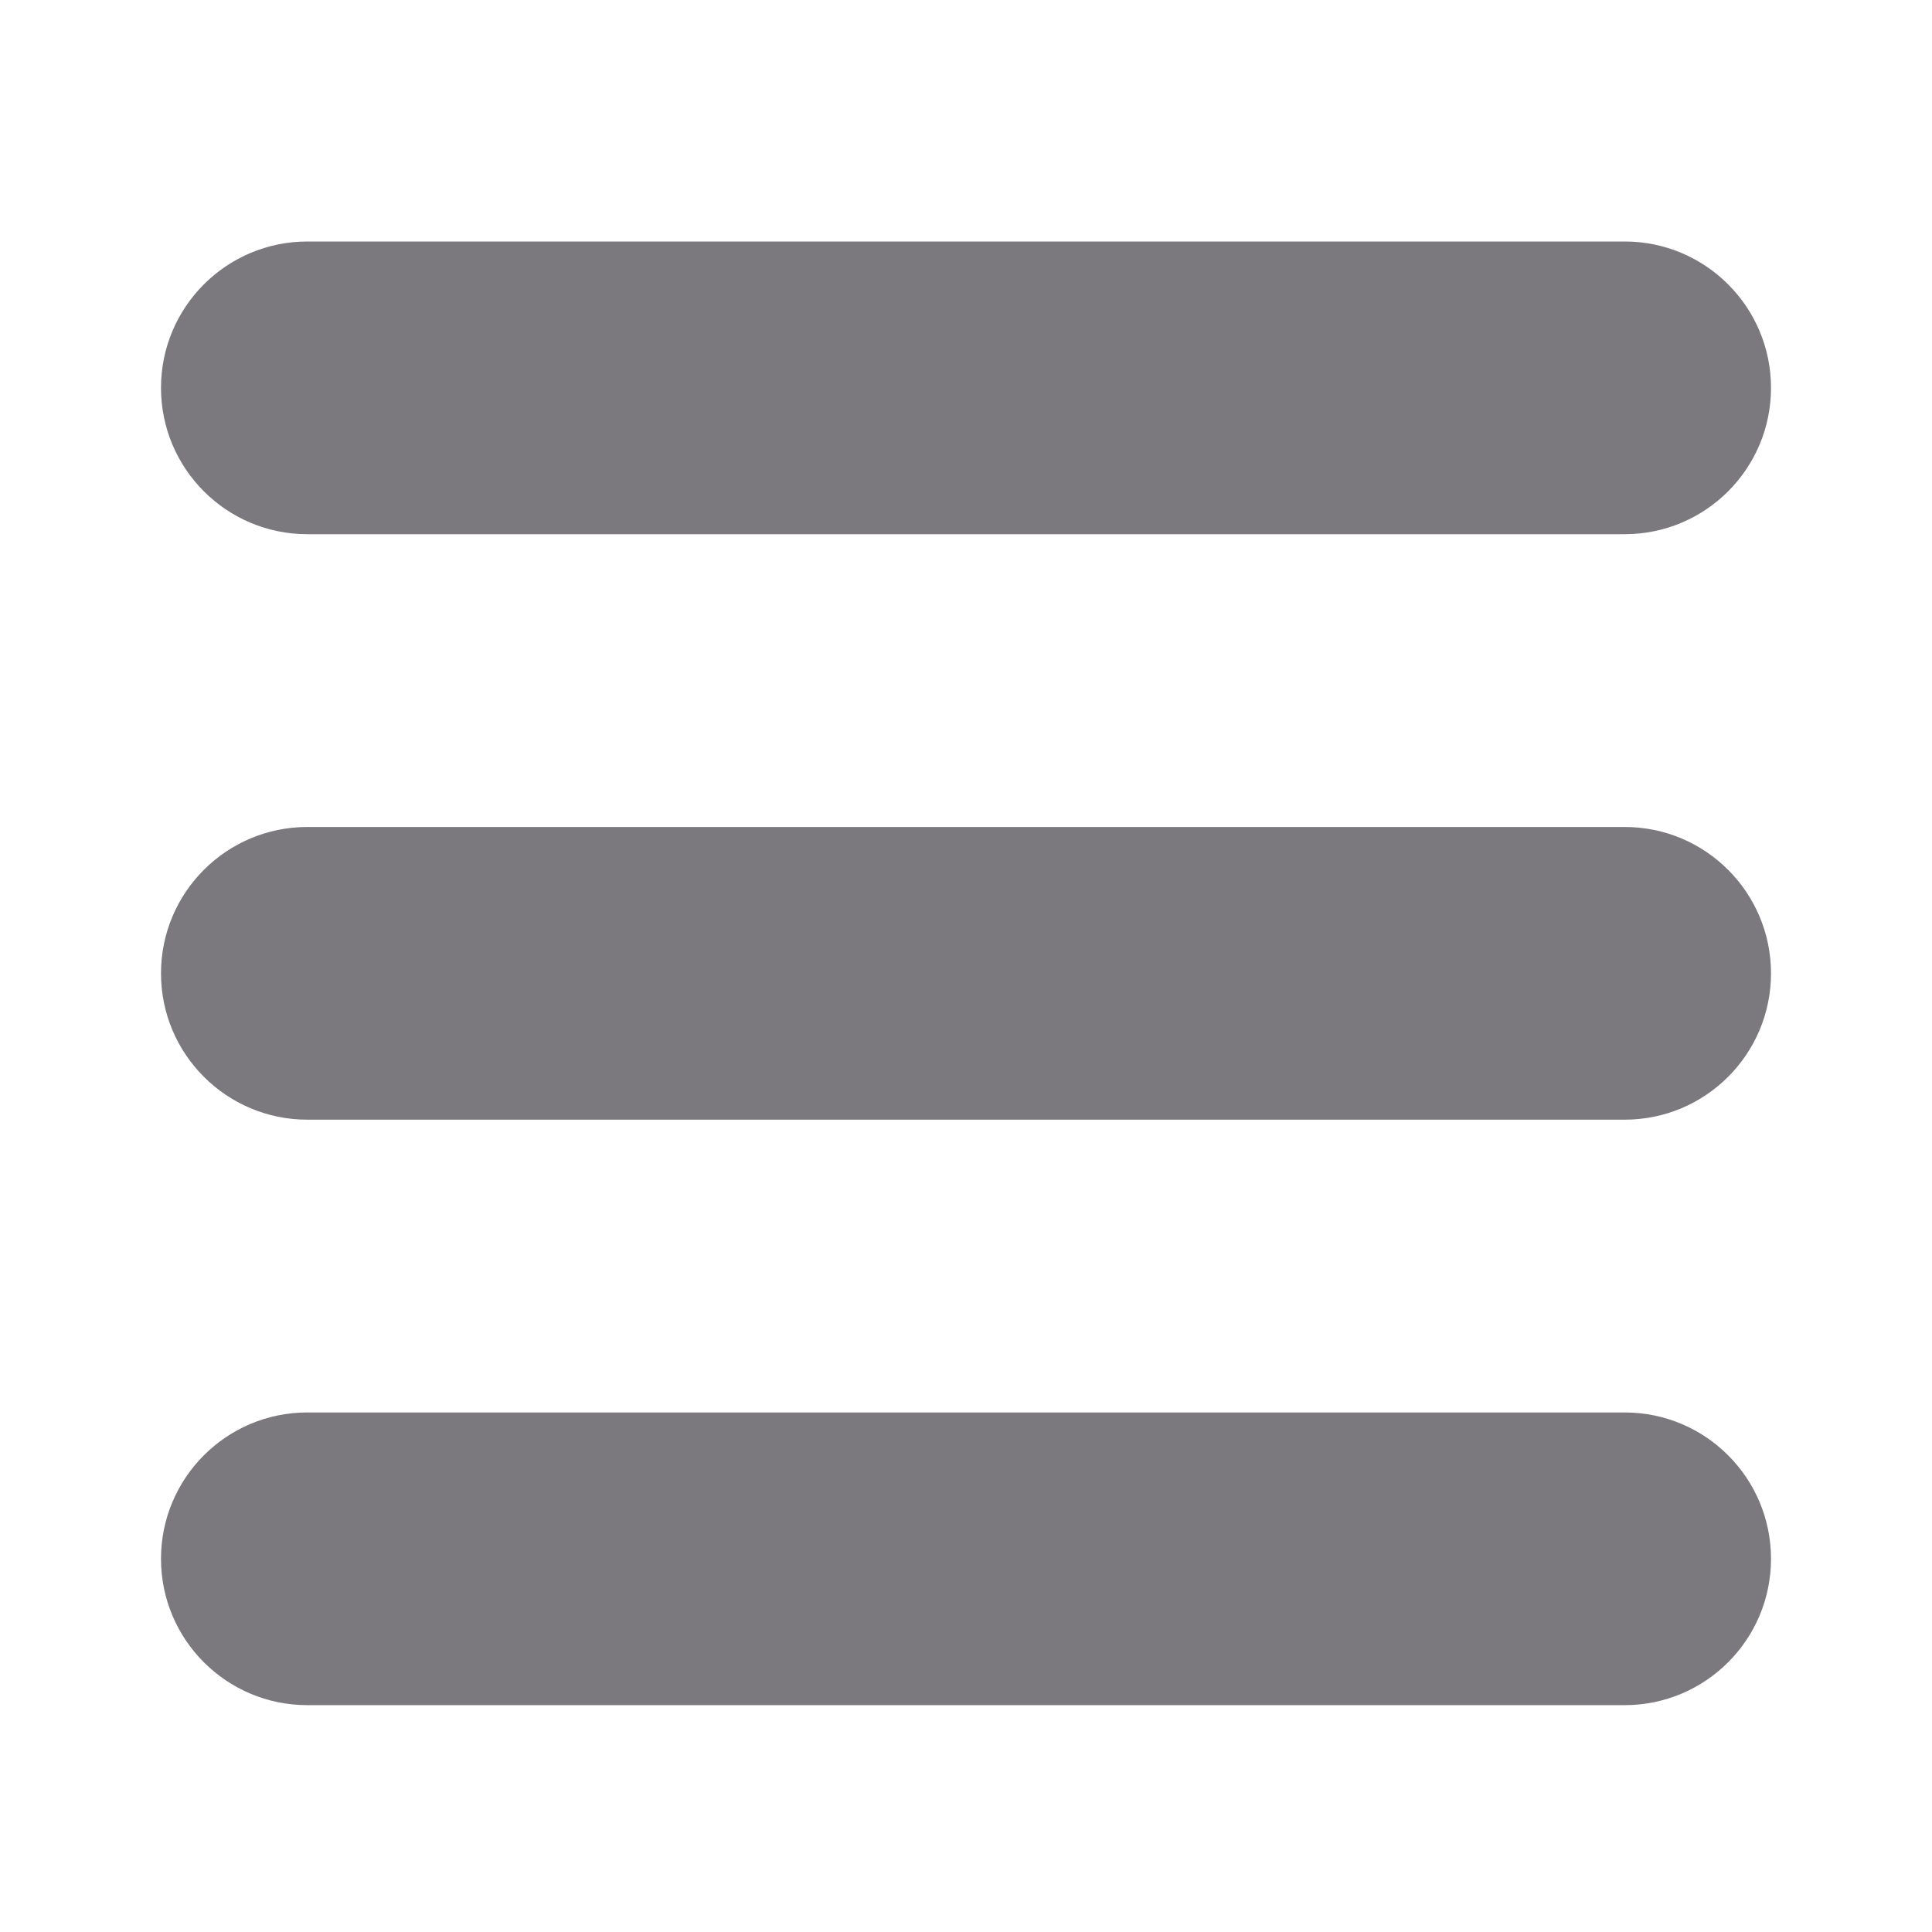
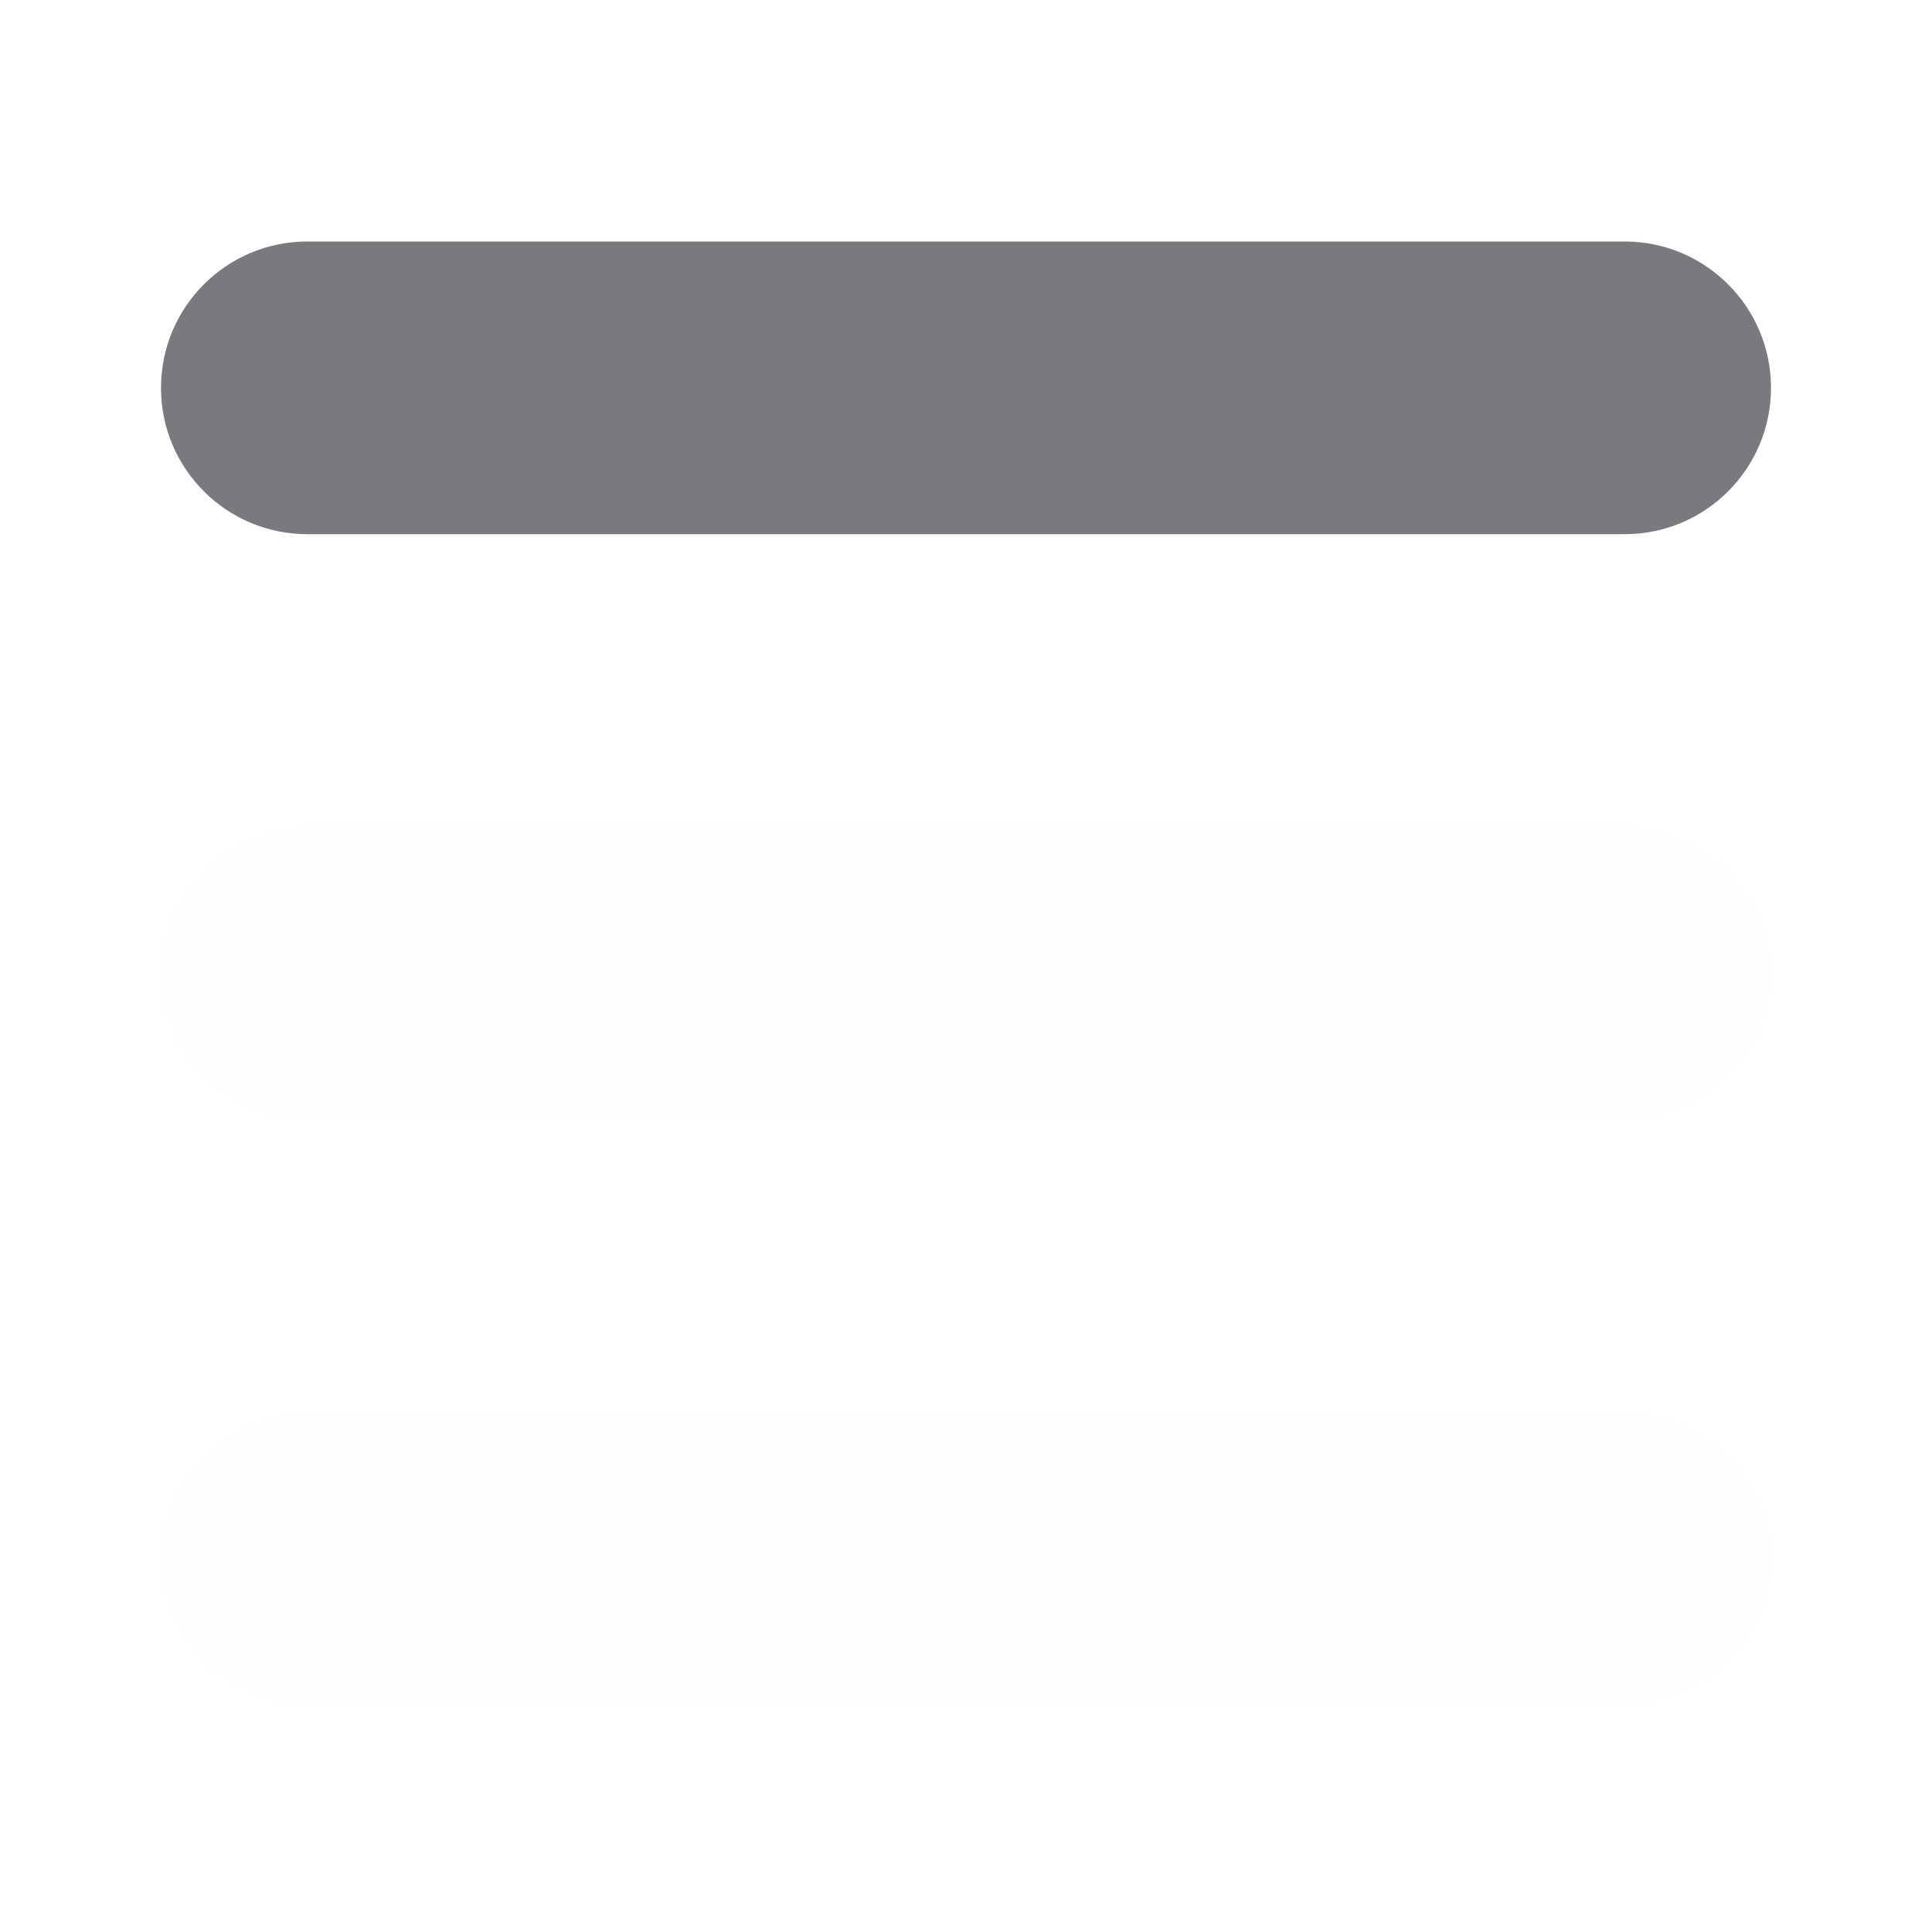
<svg xmlns="http://www.w3.org/2000/svg" width="24" height="24" viewBox="0 0 24 24" fill="none">
  <path d="M2 4.818C2 3.814 2.814 3 3.818 3H20.182C21.186 3 22 3.814 22 4.818C22 5.822 21.186 6.636 20.182 6.636H3.818C2.814 6.636 2 5.822 2 4.818Z" fill="#7B797D" />
-   <path d="M2 12.091C2 11.087 2.814 10.273 3.818 10.273H20.182C21.186 10.273 22 11.087 22 12.091C22 13.095 21.186 13.909 20.182 13.909H3.818C2.814 13.909 2 13.095 2 12.091Z" fill="#7B797D" />
-   <path d="M2 19.364C2 18.36 2.814 17.546 3.818 17.546H20.182C21.186 17.546 22 18.36 22 19.364C22 20.368 21.186 21.182 20.182 21.182H3.818C2.814 21.182 2 20.368 2 19.364Z" fill="#7B797D" />
+   <path d="M2 12.091C2 11.087 2.814 10.273 3.818 10.273H20.182C21.186 10.273 22 11.087 22 12.091C22 13.095 21.186 13.909 20.182 13.909H3.818C2.814 13.909 2 13.095 2 12.091Z" fill="#FEFDFF" />
+   <path d="M2 19.364C2 18.36 2.814 17.546 3.818 17.546H20.182C21.186 17.546 22 18.36 22 19.364C22 20.368 21.186 21.182 20.182 21.182H3.818C2.814 21.182 2 20.368 2 19.364Z" fill="#FEFDFF" />
</svg>
